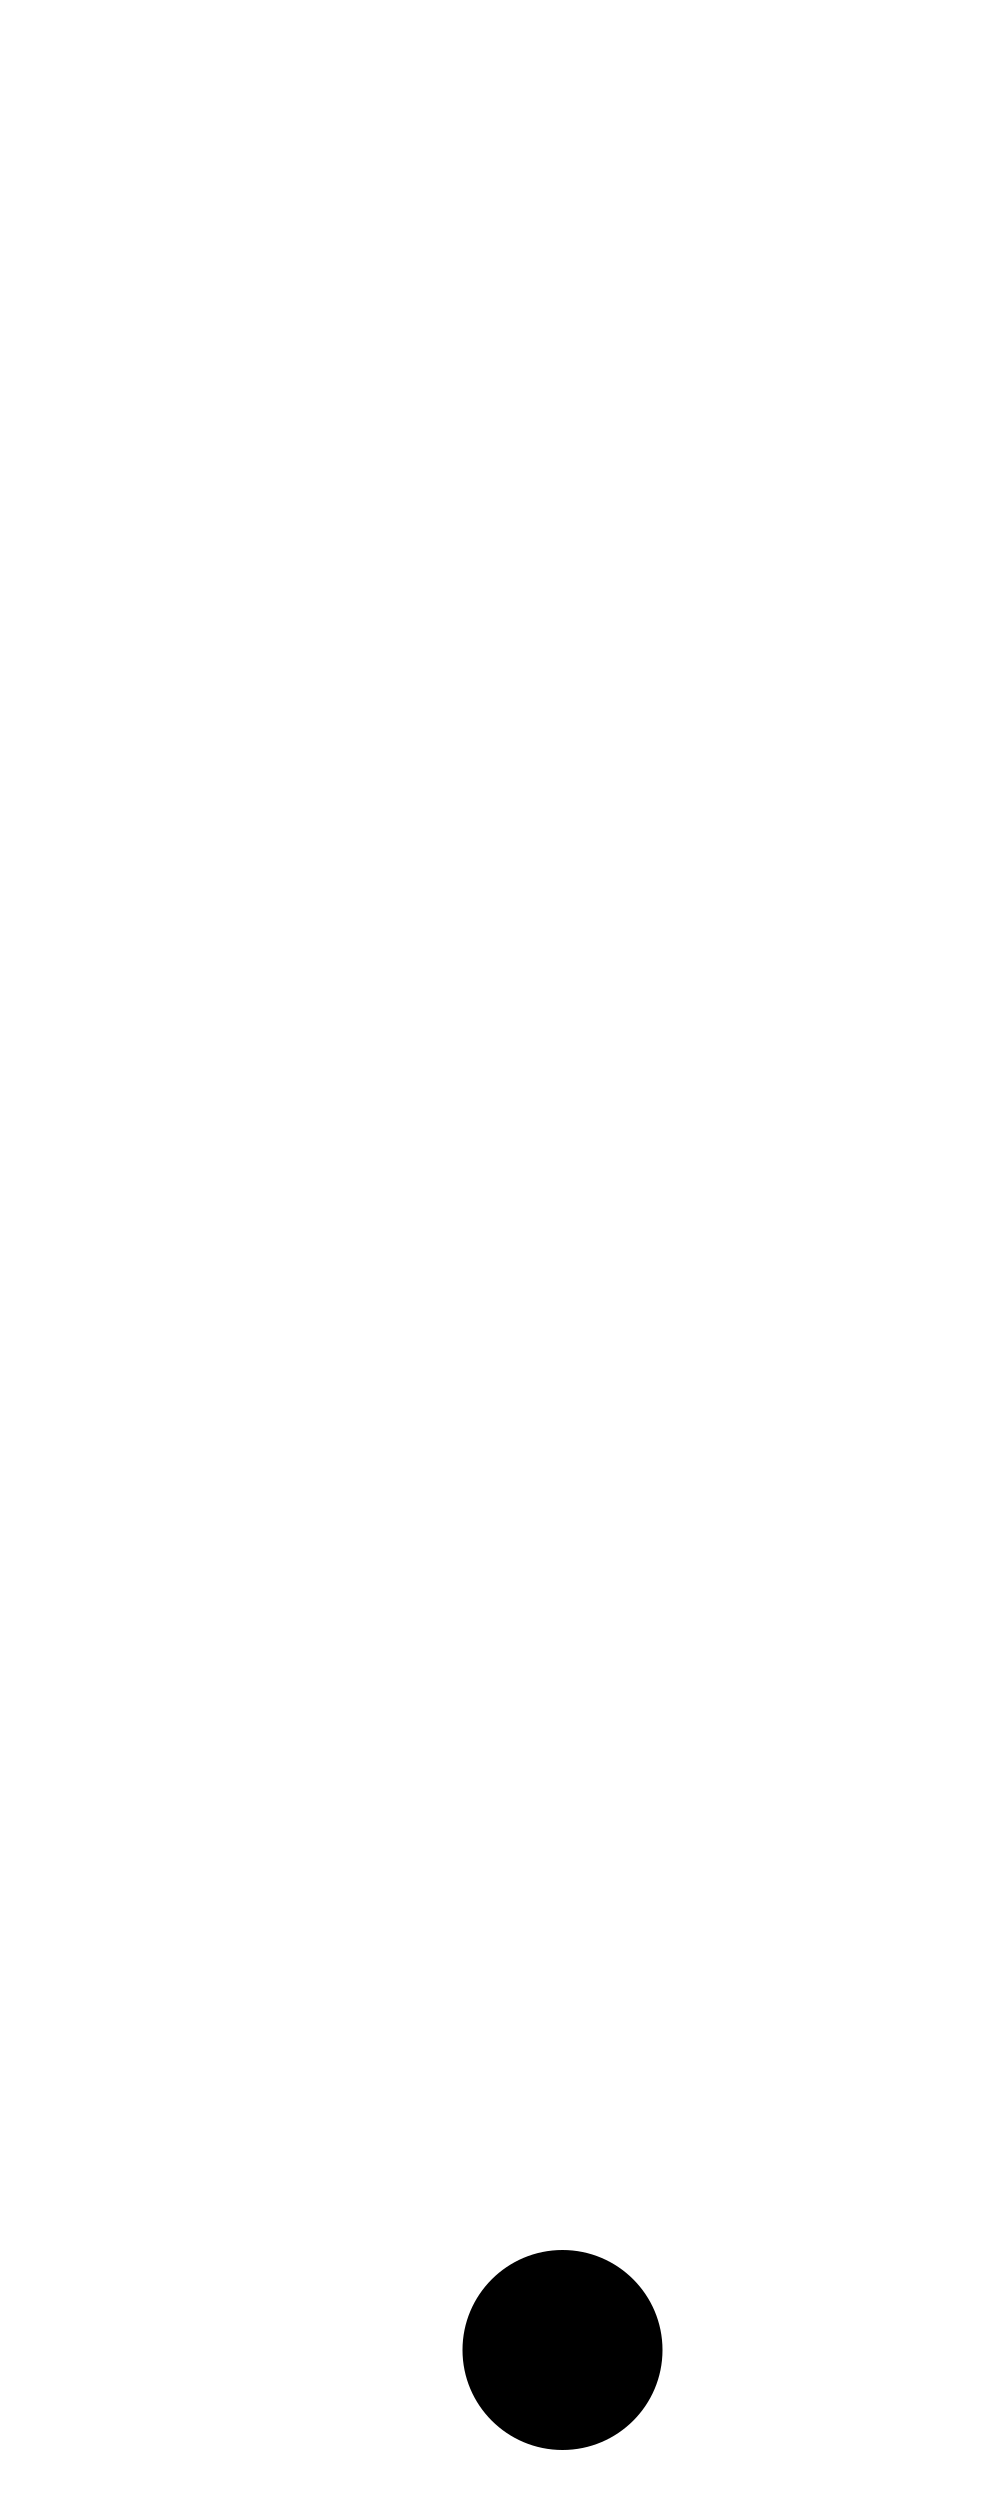
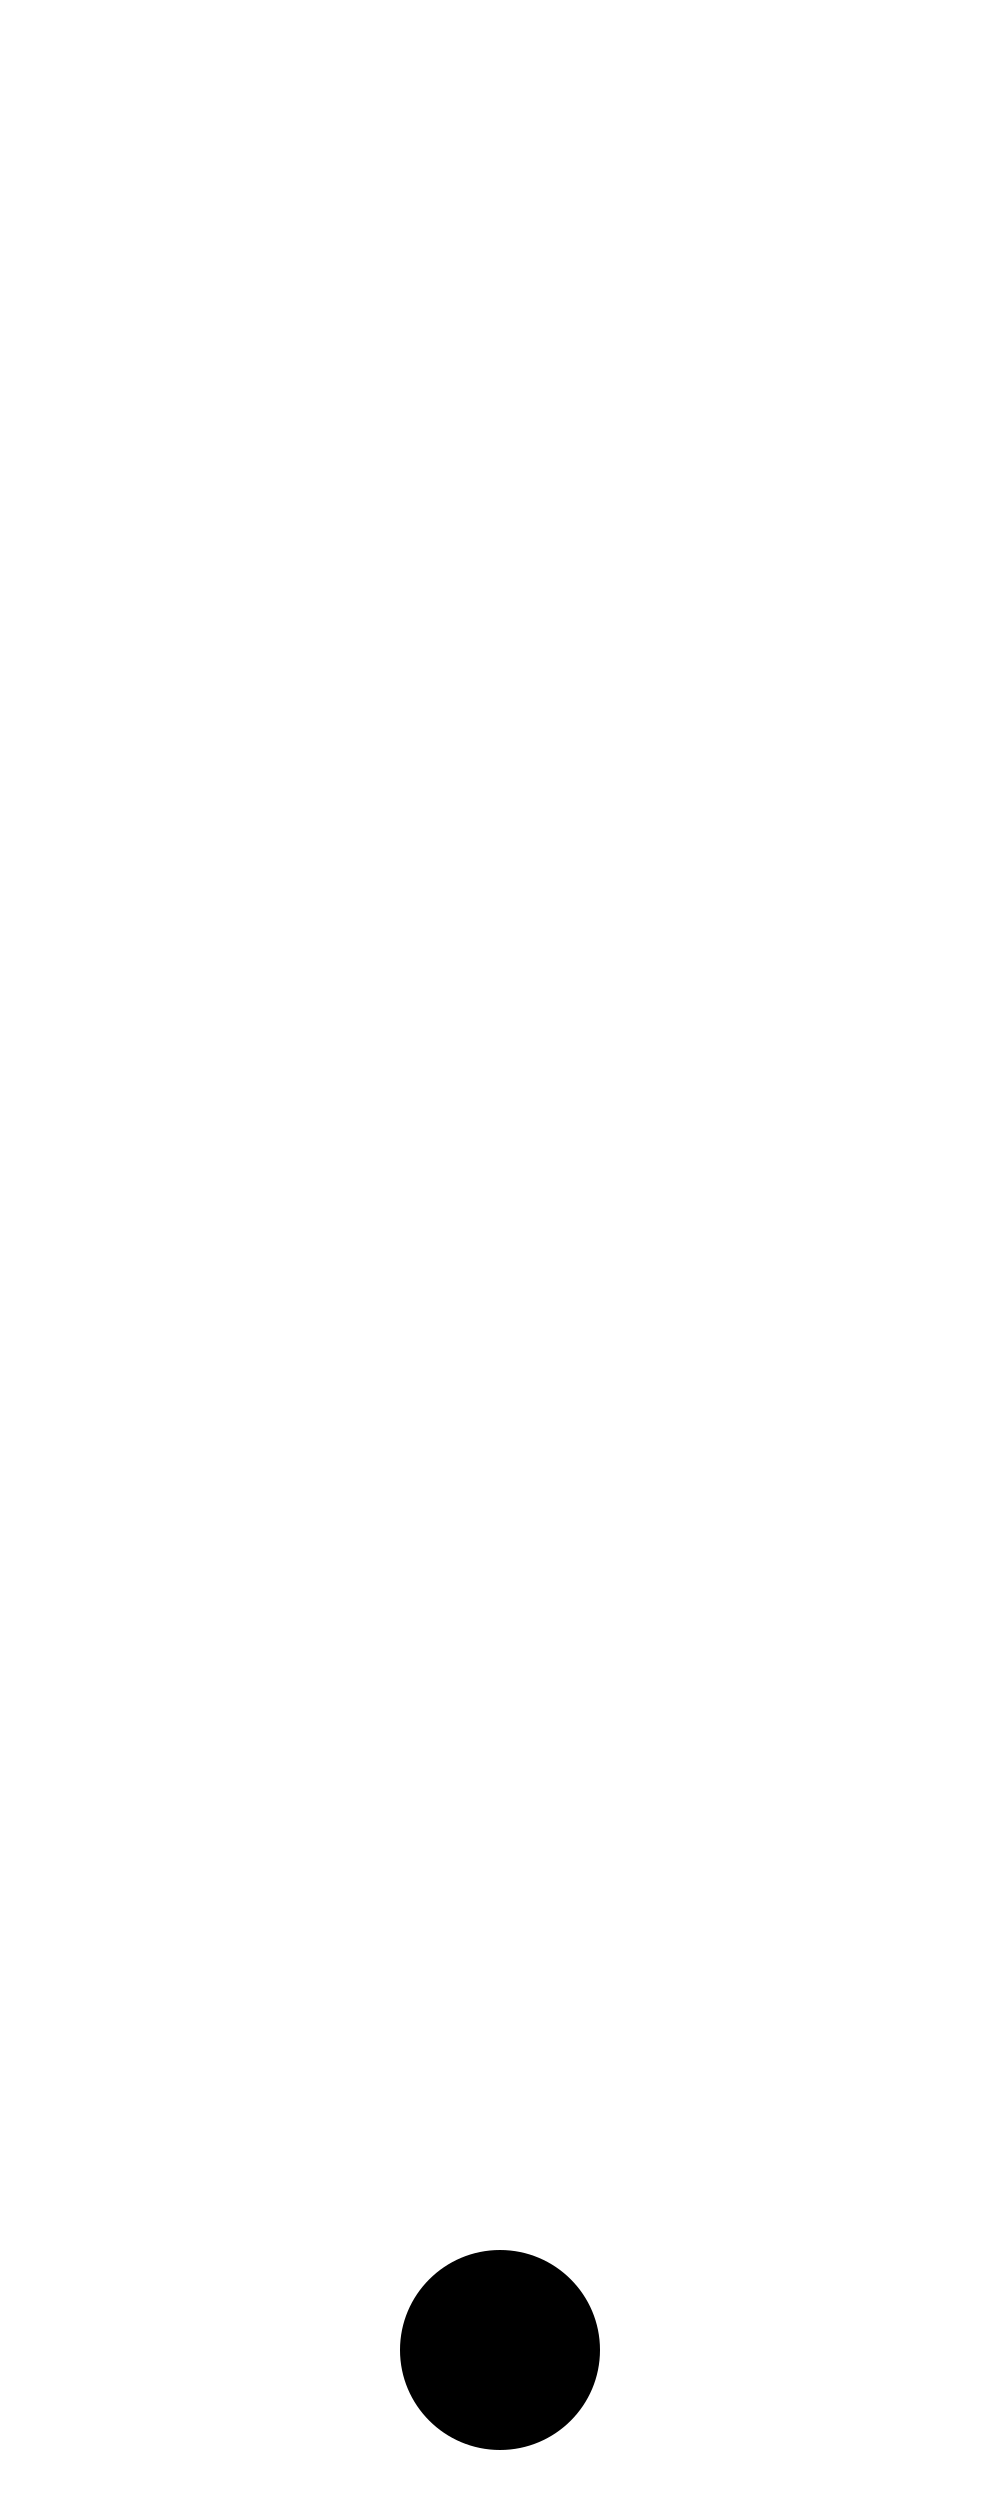
<svg xmlns="http://www.w3.org/2000/svg" width="400" height="1000" viewBox="0 0 400 1000" version="1.1" id="svg1">
  <defs id="defs1" />
  <g id="layer1" transform="translate(-5610)">
-     <path style="stroke-width:57.8;stroke-linecap:round;stroke-linejoin:round" d="m 5835,900 a 40,40 0 0 0 -40,40 40,40 0 0 0 40,40 40,40 0 0 0 40,-40 40,40 0 0 0 -40,-40 z" id="path25" />
+     <path style="stroke-width:57.8;stroke-linecap:round;stroke-linejoin:round" d="m 5810,900 a 40,40 0 0 0 -40,40 40,40 0 0 0 40,40 40,40 0 0 0 40,-40 40,40 0 0 0 -40,-40 z" id="path25" />
  </g>
</svg>
